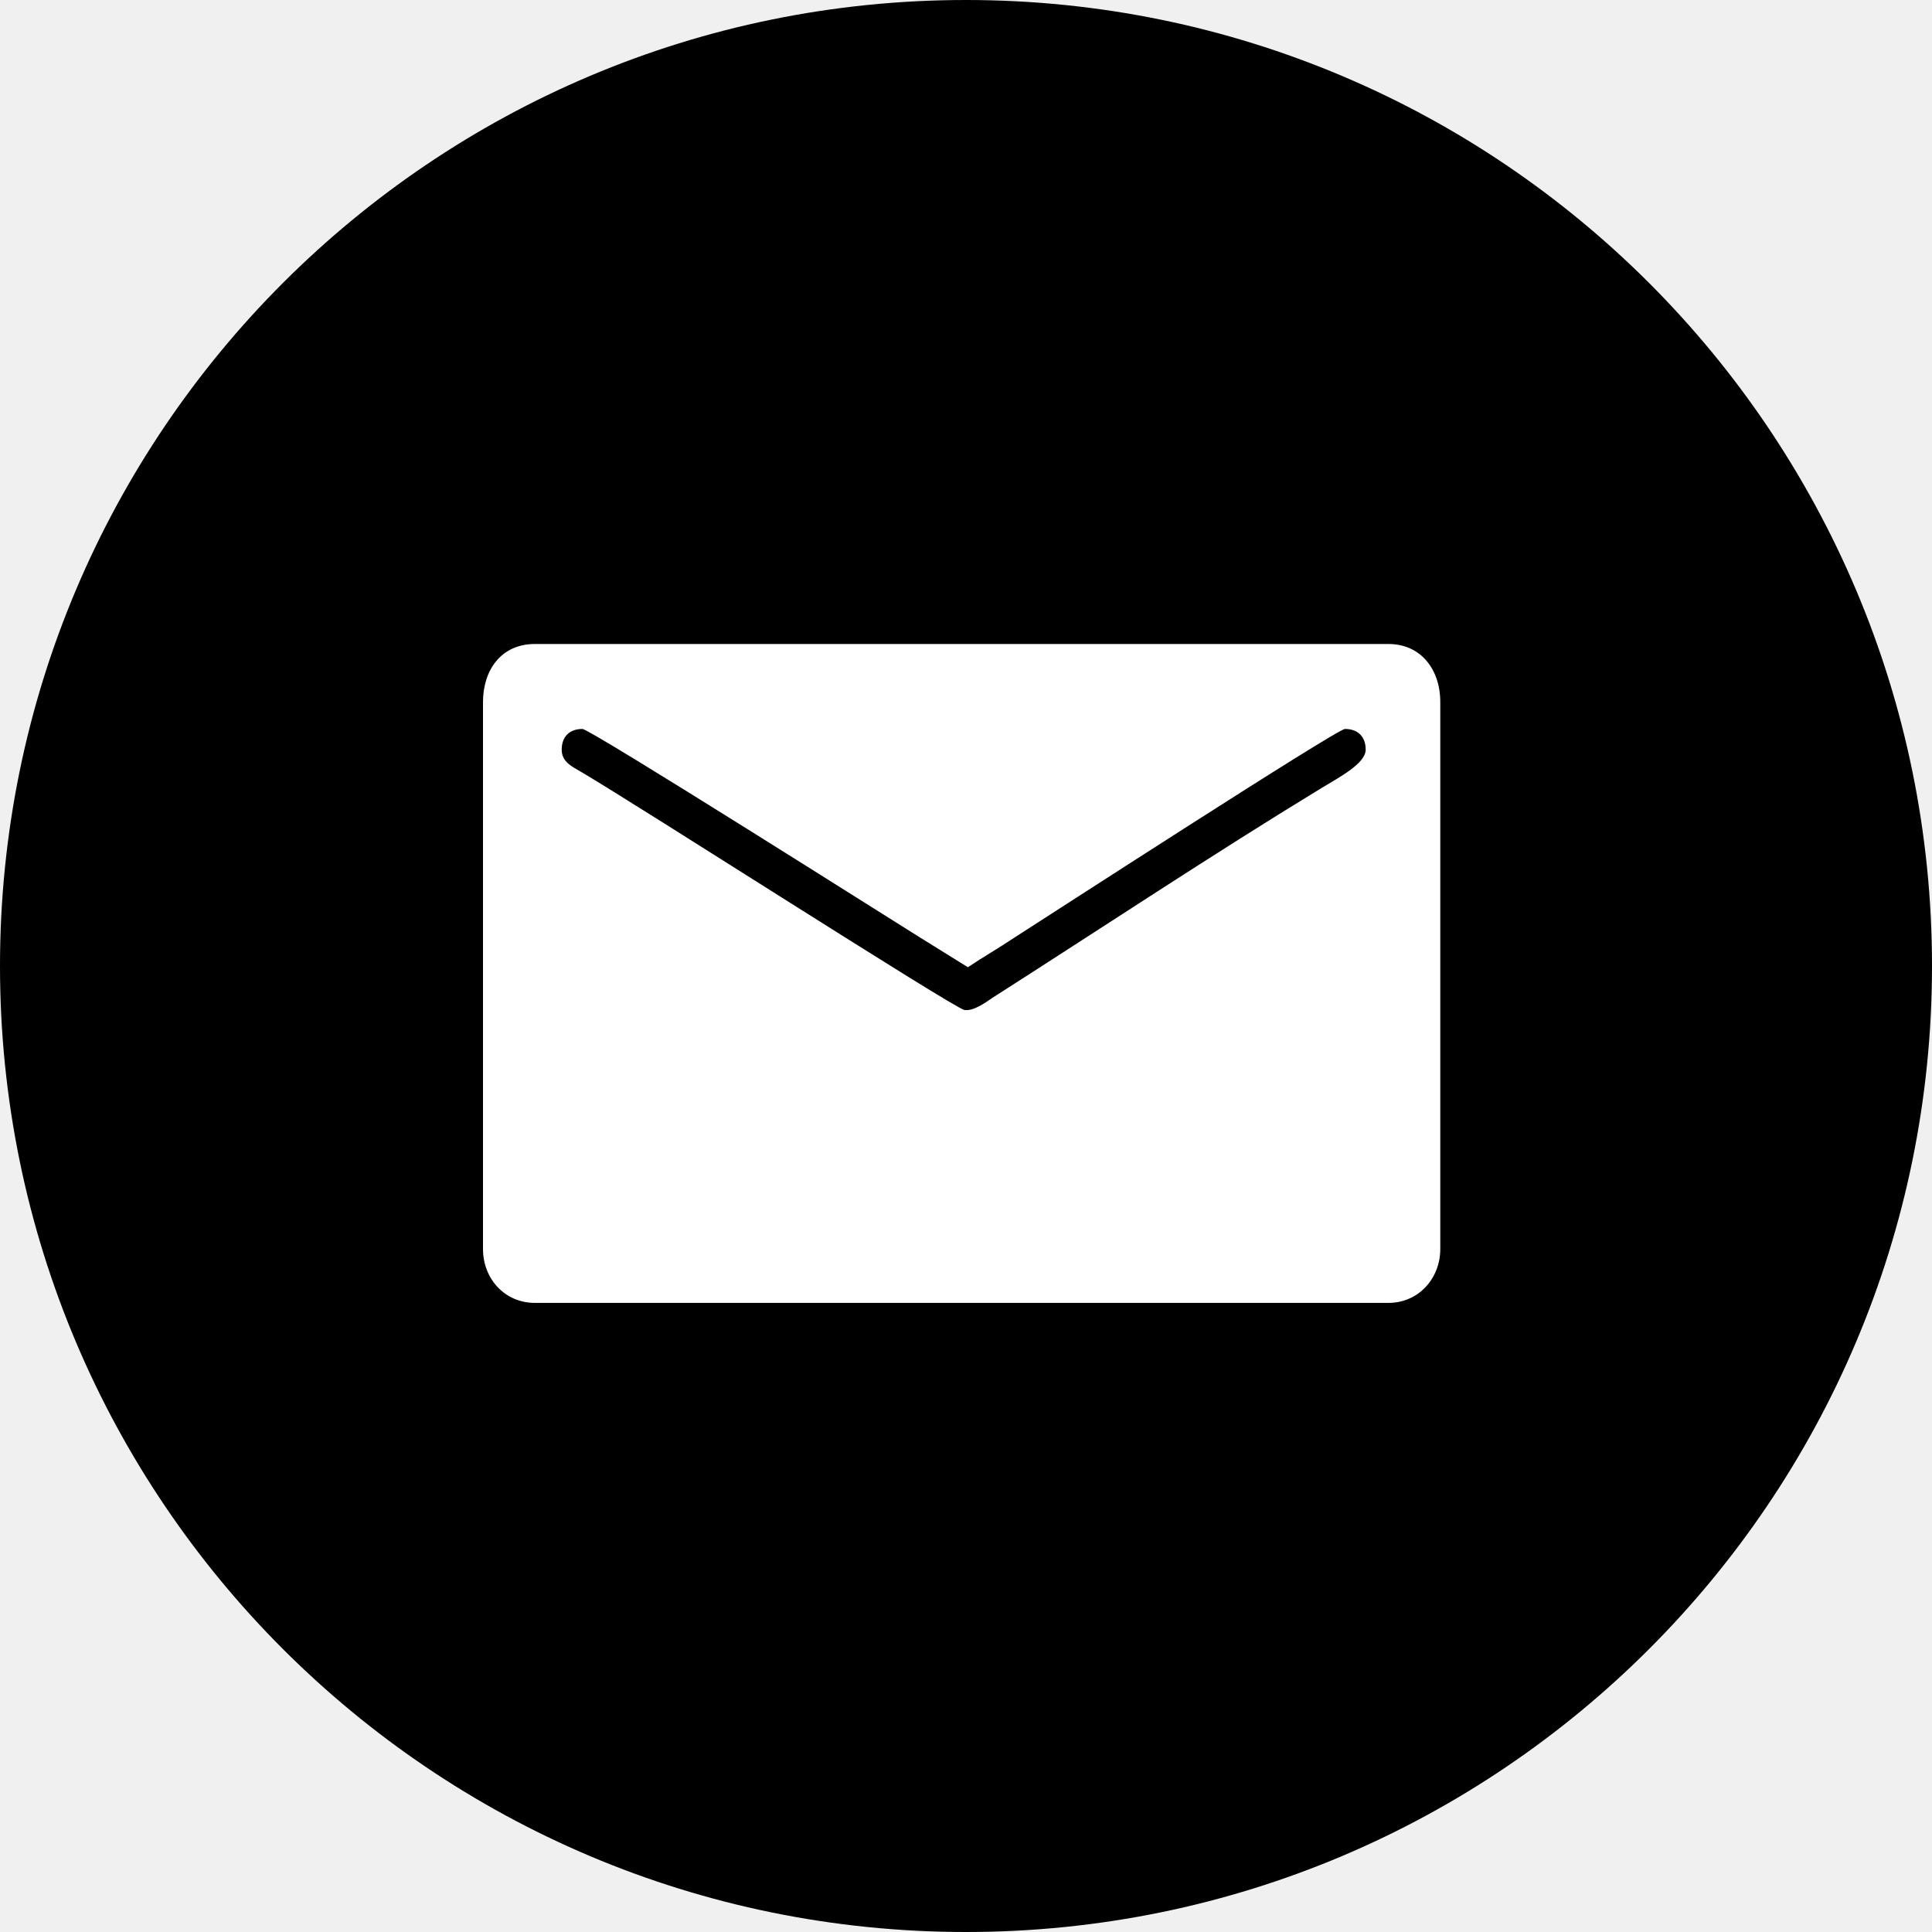
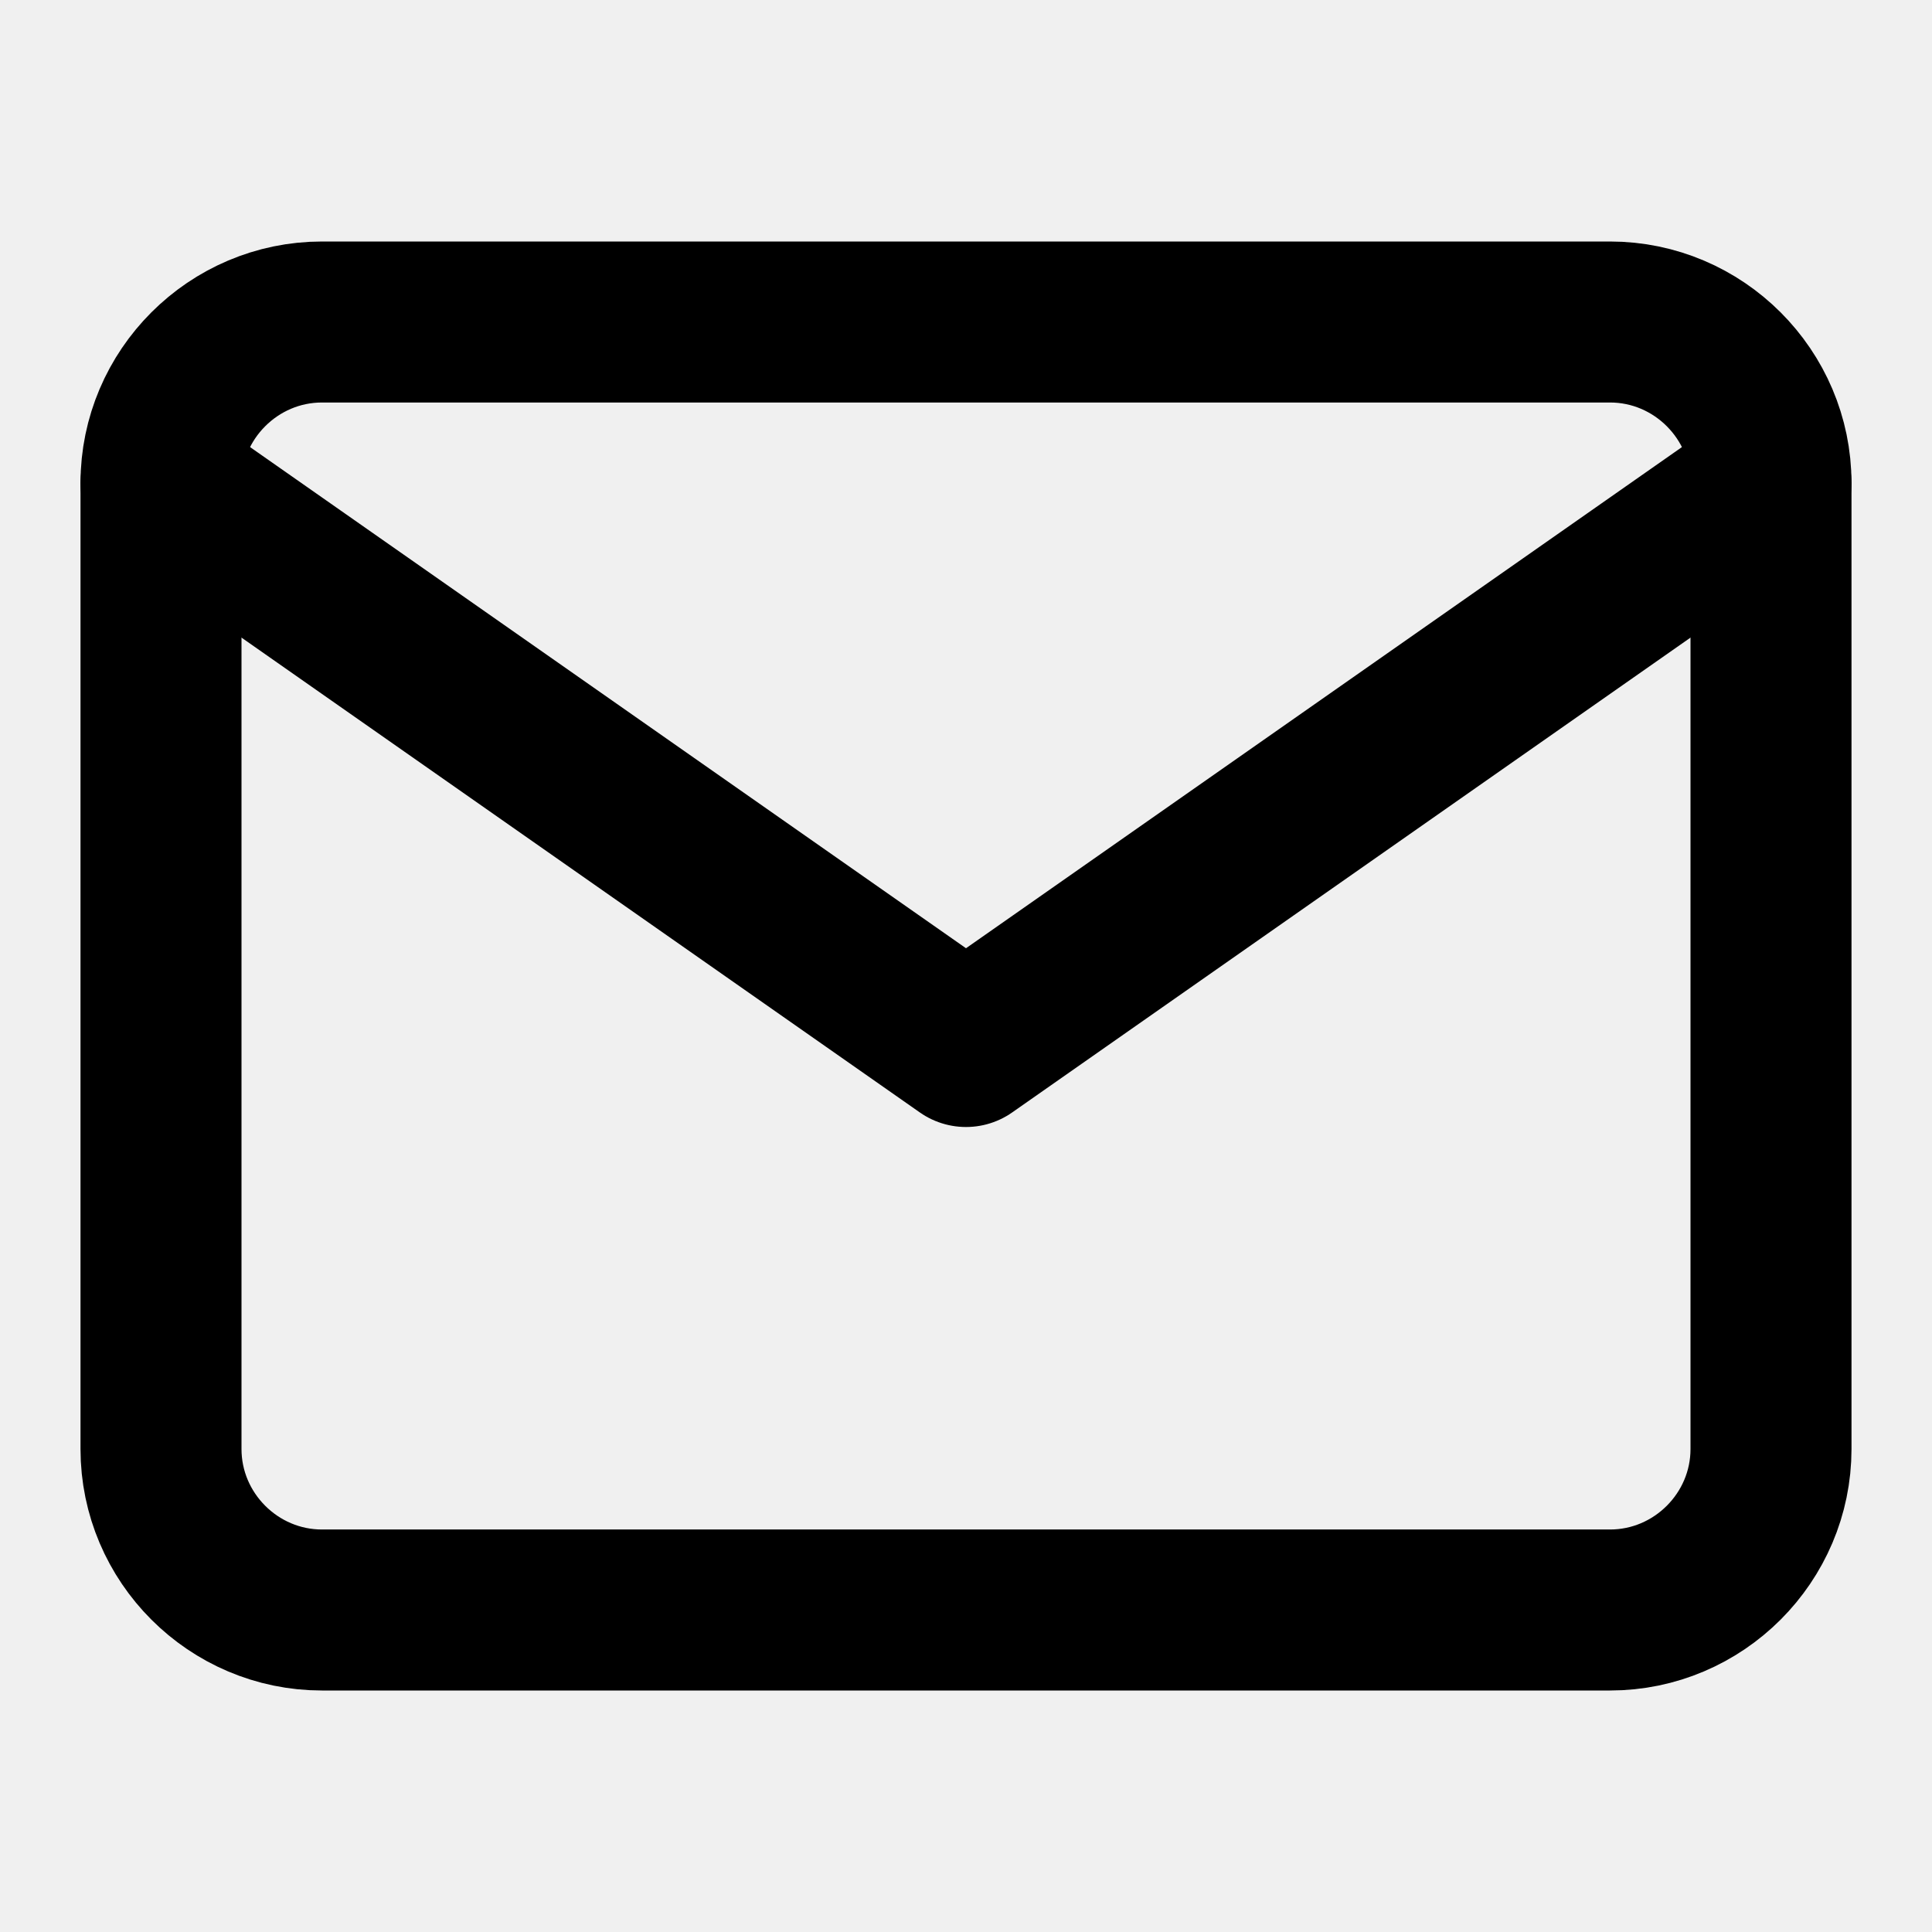
- <svg xmlns="http://www.w3.org/2000/svg" viewBox="0 0 72 72" version="1.1">
-   <defs />
-   <g id="Page-1" stroke="none" stroke-width="1" fill="none" fill-rule="evenodd">
-     <g id="Social-Icons---Circle" transform="translate(-376, -1387)">
-       <g id="Email" transform="translate(376, 1387)">
-         <path d="M36,72 L36,72 C55.882,72 72,55.882 72,36 L72,36 C72,16.118 55.882,-3.65231026e-15 36,0 L36,0 C16.118,3.65231026e-15 -2.4348735e-15,16.118 0,36 L0,36 C2.4348735e-15,55.882 16.118,72 36,72 Z" id="Oval" fill="#000000" />
-         <path d="M18,26.162 L18,46.548 C18,47.657 18.812,48.555 19.93,48.555 L51.745,48.555 C52.862,48.555 53.675,47.646 53.675,46.548 L53.675,26.162 C53.675,24.945 52.948,24 51.745,24 L19.93,24 C18.681,24 18,24.969 18,26.162 M20.933,27.938 C20.933,27.447 21.231,27.166 21.706,27.166 C21.999,27.166 33.56,34.491 34.26,34.921 L36.07,36.046 C36.643,35.662 37.219,35.333 37.814,34.935 C39.027,34.159 49.825,27.166 50.122,27.166 C50.599,27.166 50.895,27.447 50.895,27.938 C50.895,28.458 49.893,28.975 49.24,29.373 C45.139,31.872 41.04,34.597 36.98,37.189 C36.743,37.349 36.285,37.692 35.941,37.639 C35.558,37.58 23.794,30.022 21.653,28.764 C21.332,28.574 20.933,28.401 20.933,27.938" fill="#FFFFFF" />
-       </g>
-     </g>
-   </g>
+ <svg xmlns="http://www.w3.org/2000/svg" width="24" height="24" viewBox="0 0 24 24" fill="none" stroke="currentColor" stroke-width="2" stroke-linecap="round" stroke-linejoin="round" class="feather feather-mail">
+   <path d="M4 4h16c1.1 0 2 .9 2 2v12c0 1.1-.9 2-2 2H4c-1.1 0-2-.9-2-2V6c0-1.1.9-2 2-2z" />
+   <polyline points="22,6 12,13 2,6" />
</svg>
